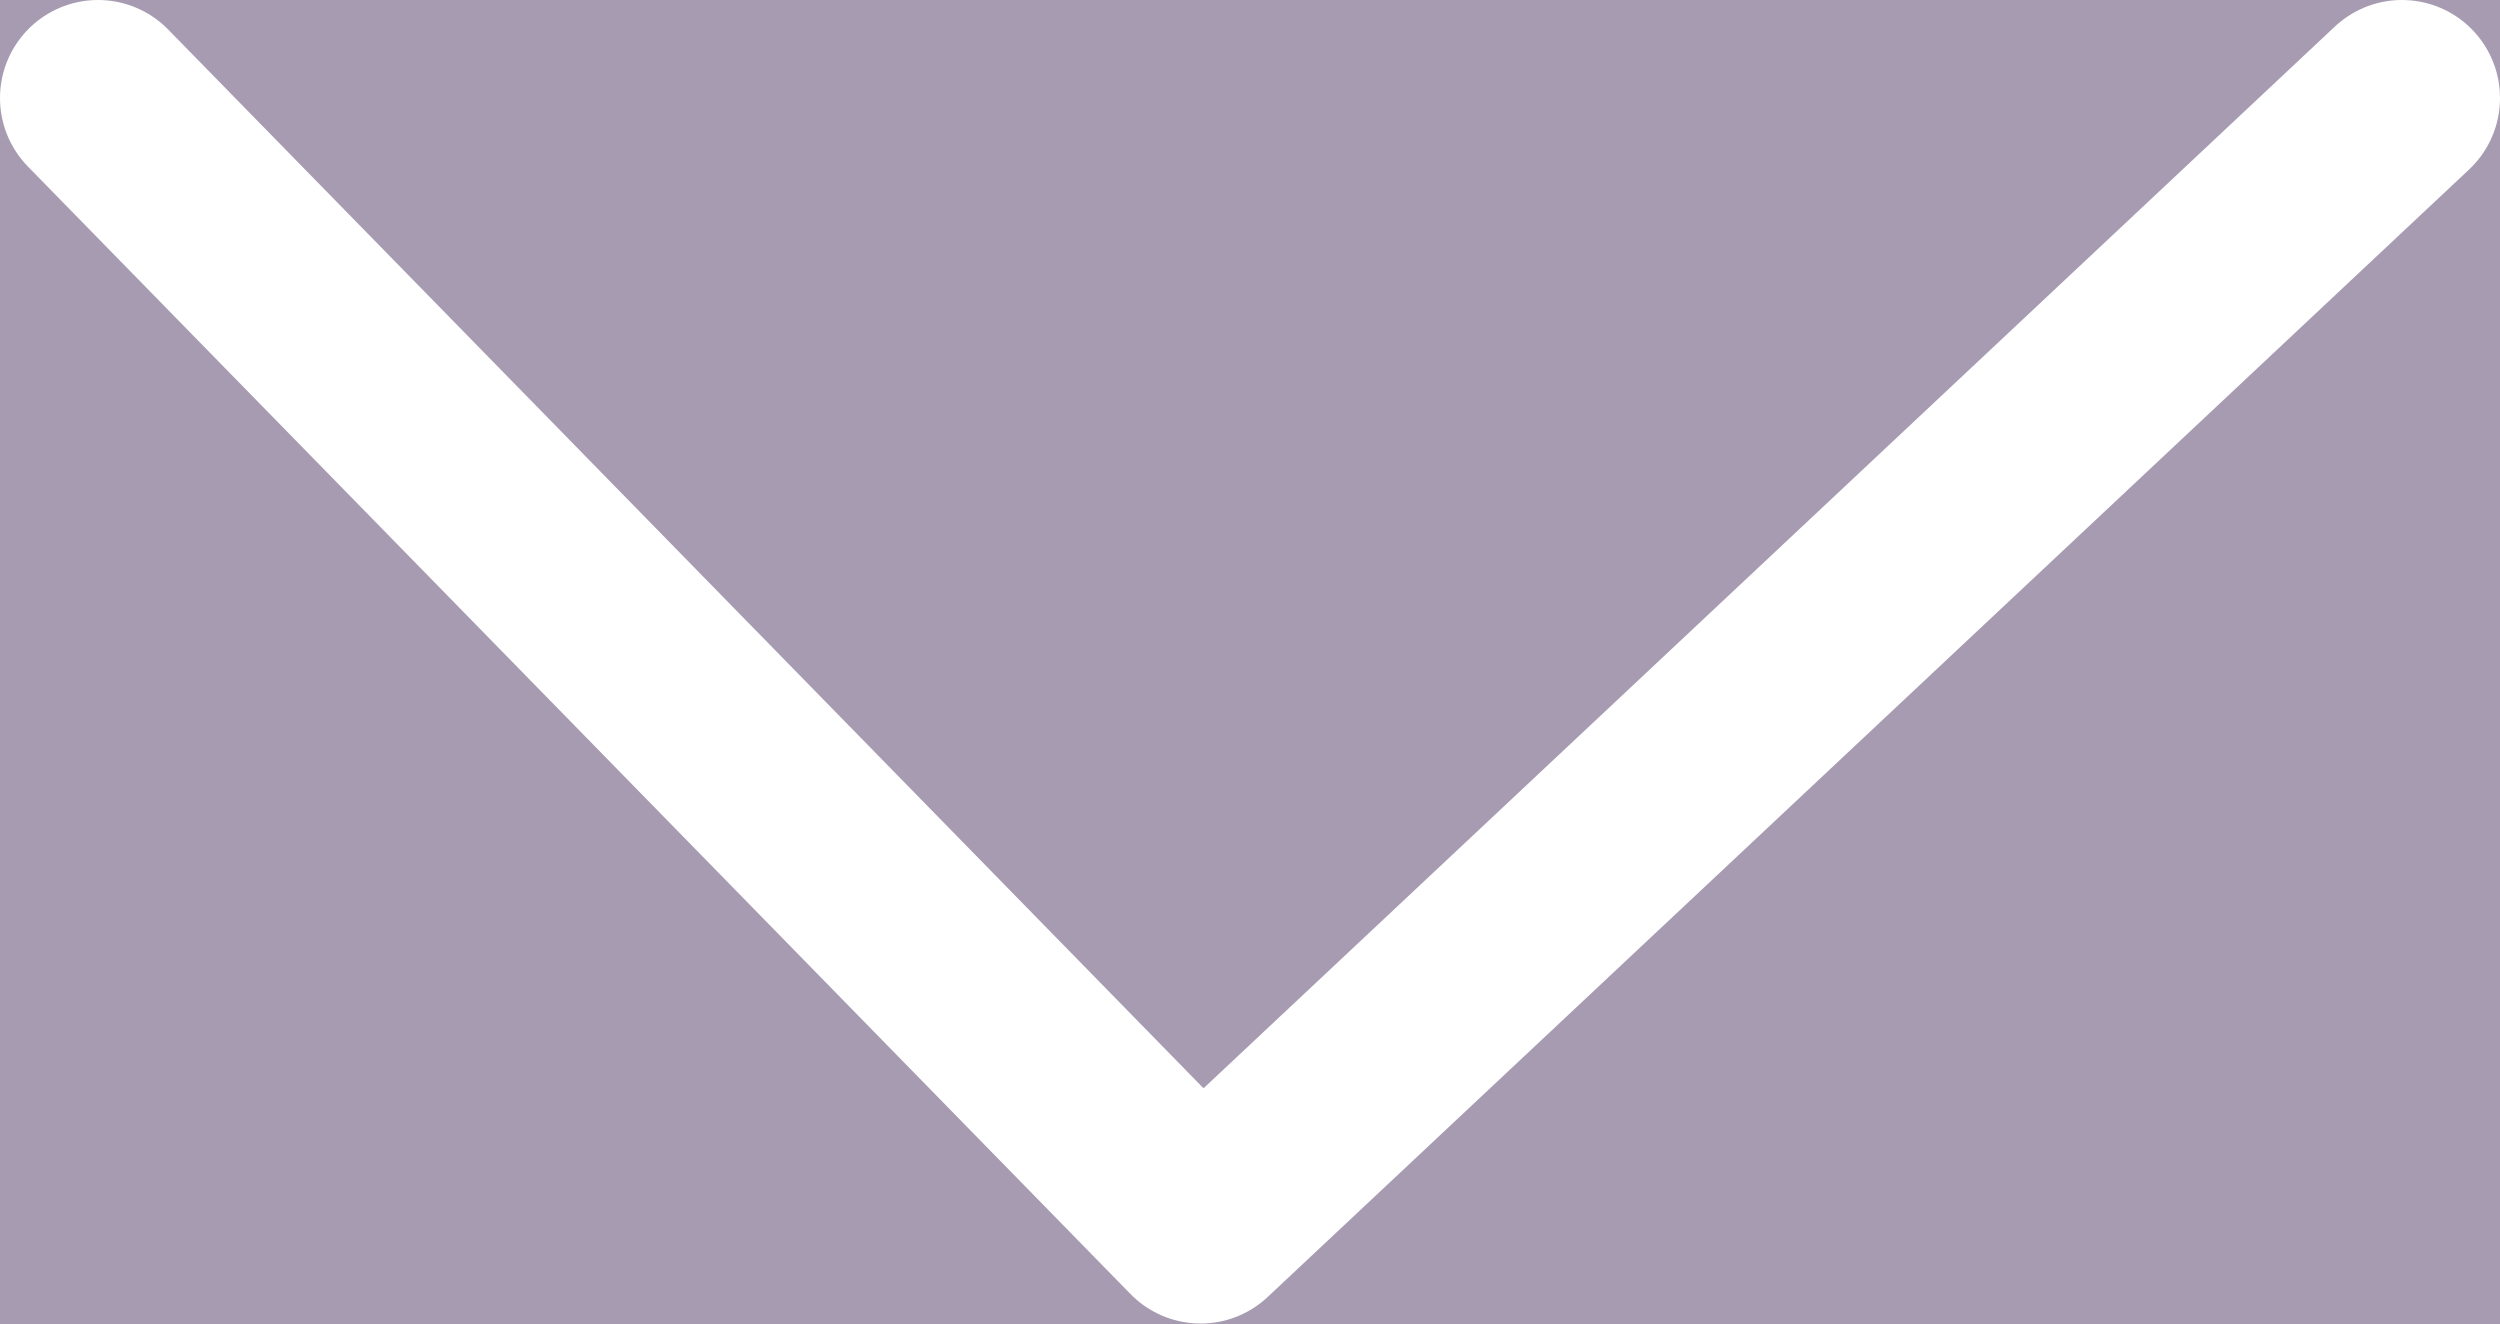
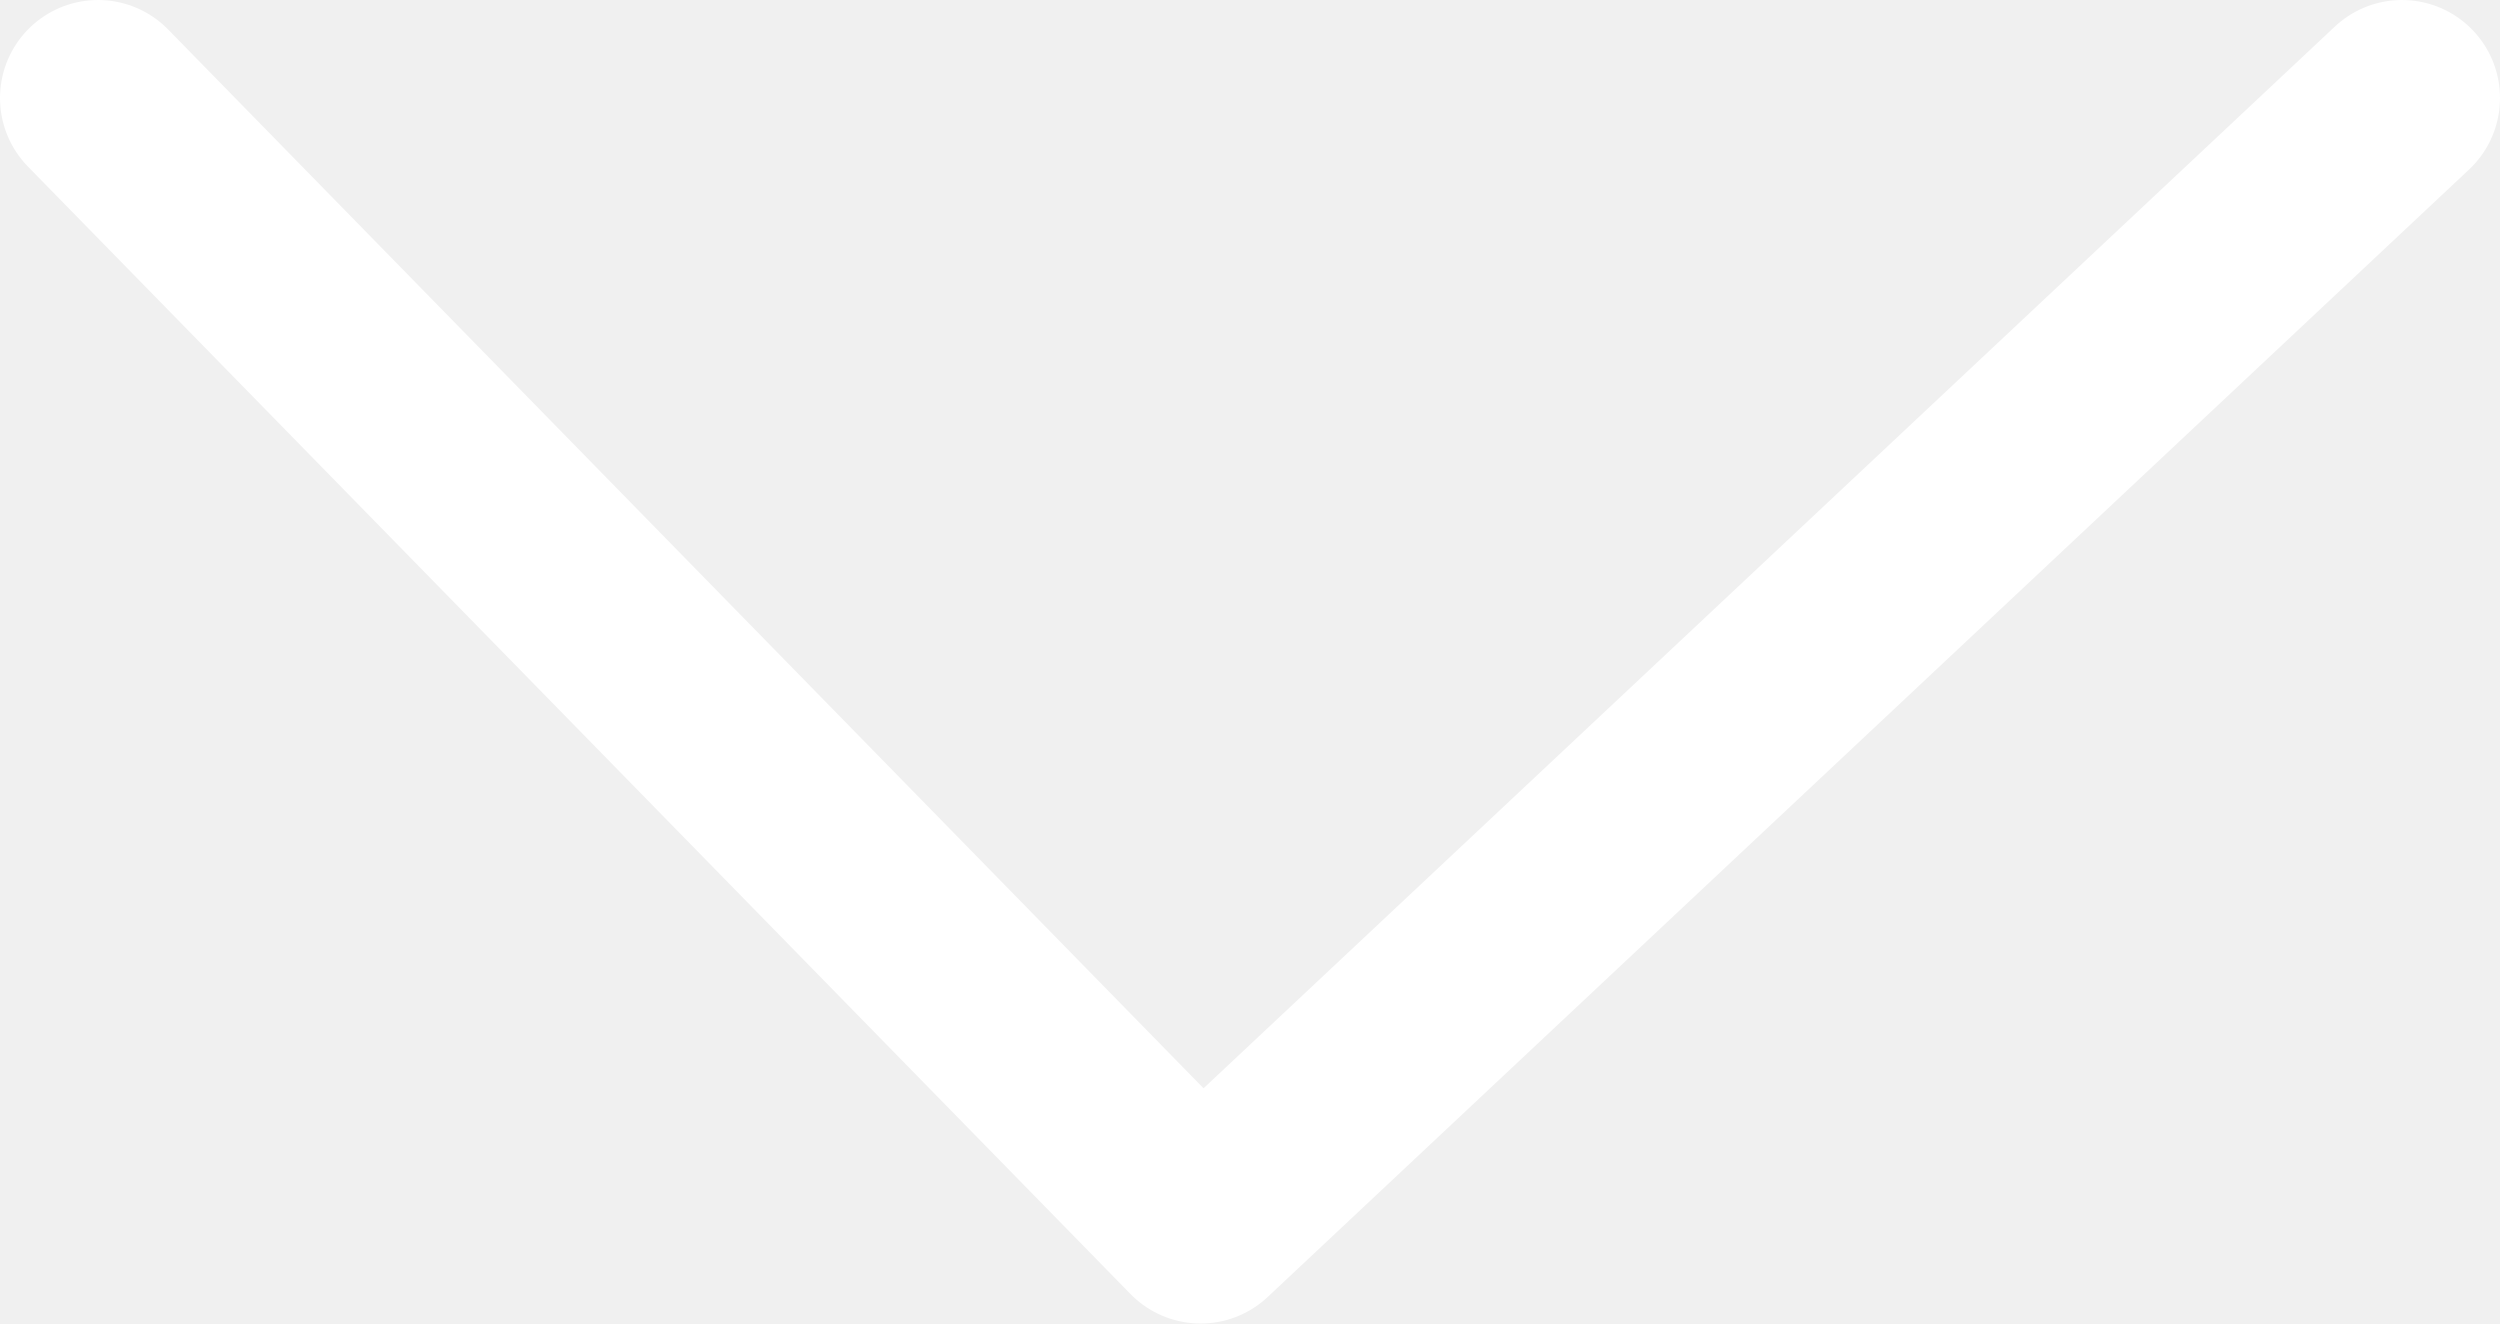
<svg xmlns="http://www.w3.org/2000/svg" width="51px" height="27px" viewBox="0 0 51 27" version="1.1">
  <defs />
  <g id="Page-1" stroke="none" stroke-width="1" fill="none" fill-rule="evenodd">
    <g id="Интро" transform="translate(-695, -936)">
-       <rect fill="#A79BB2" x="0" y="0" width="1440" height="1024" />
      <path d="M697,938 C711.995,953.333 719.492,961 719.492,961 C719.492,961 727.661,953.333 744,938" id="Path-2" stroke="#FFFFFF" stroke-width="4" stroke-linecap="round" stroke-linejoin="round" />
    </g>
  </g>
</svg>
